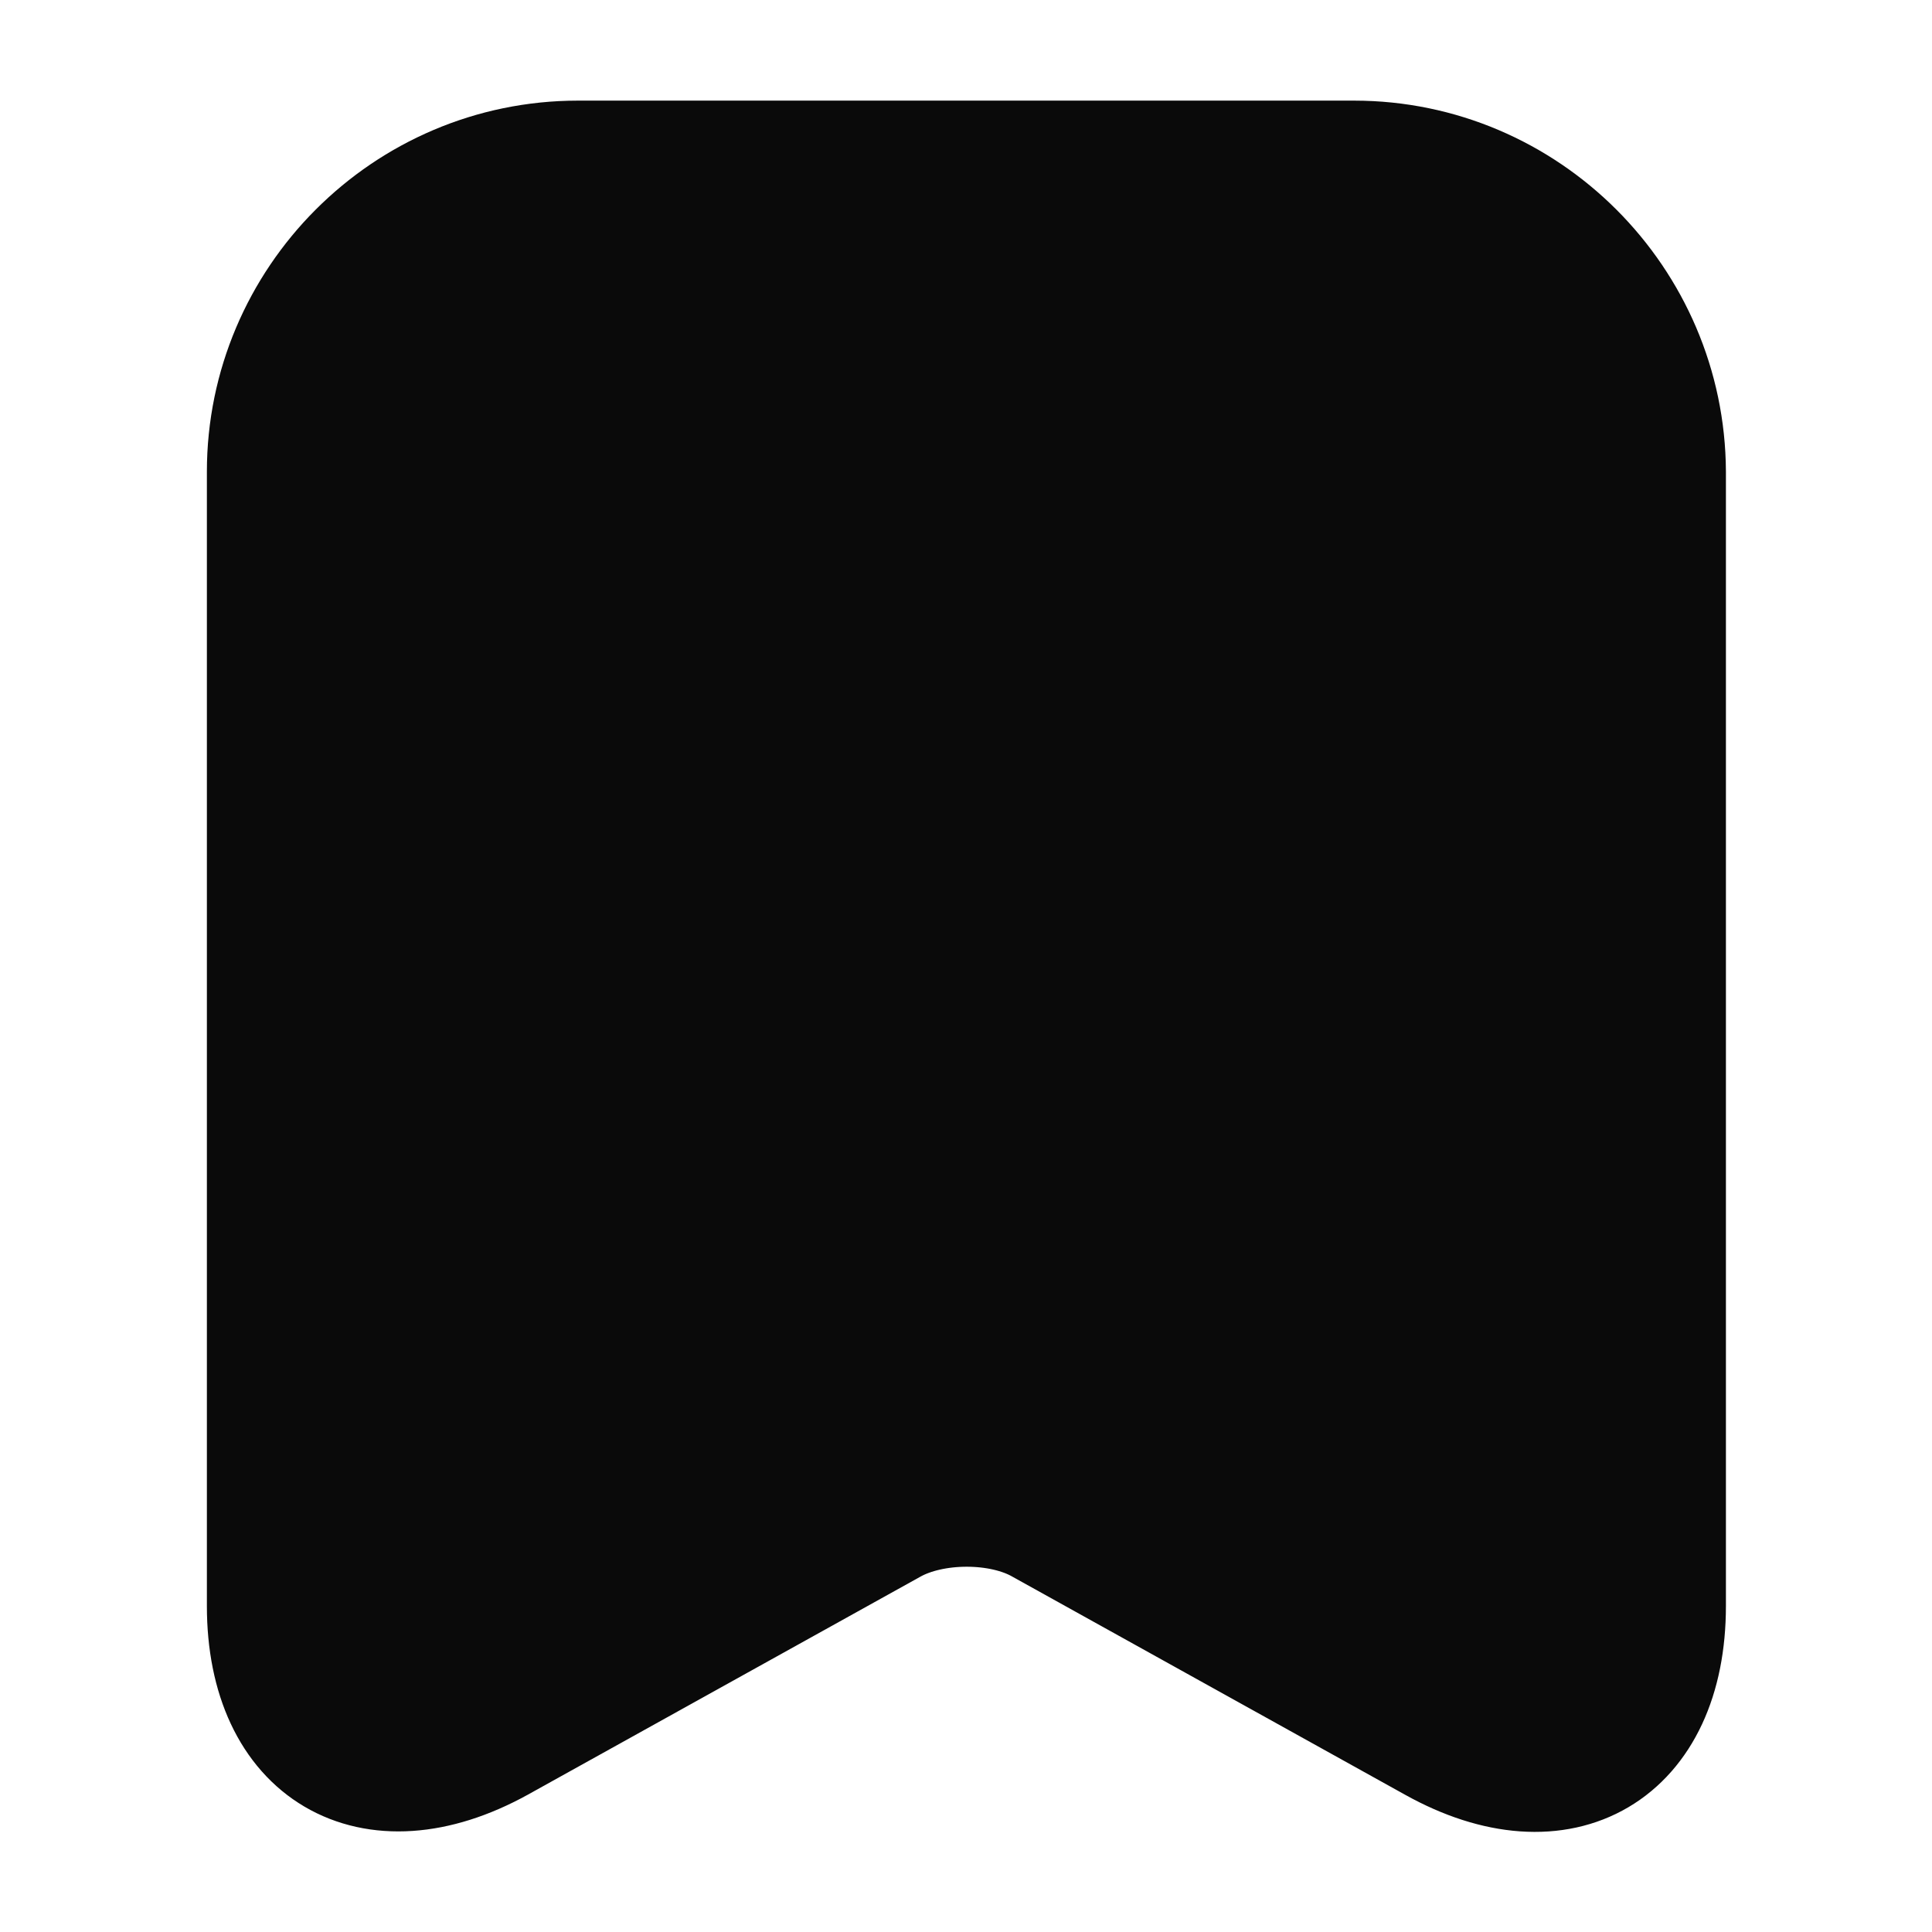
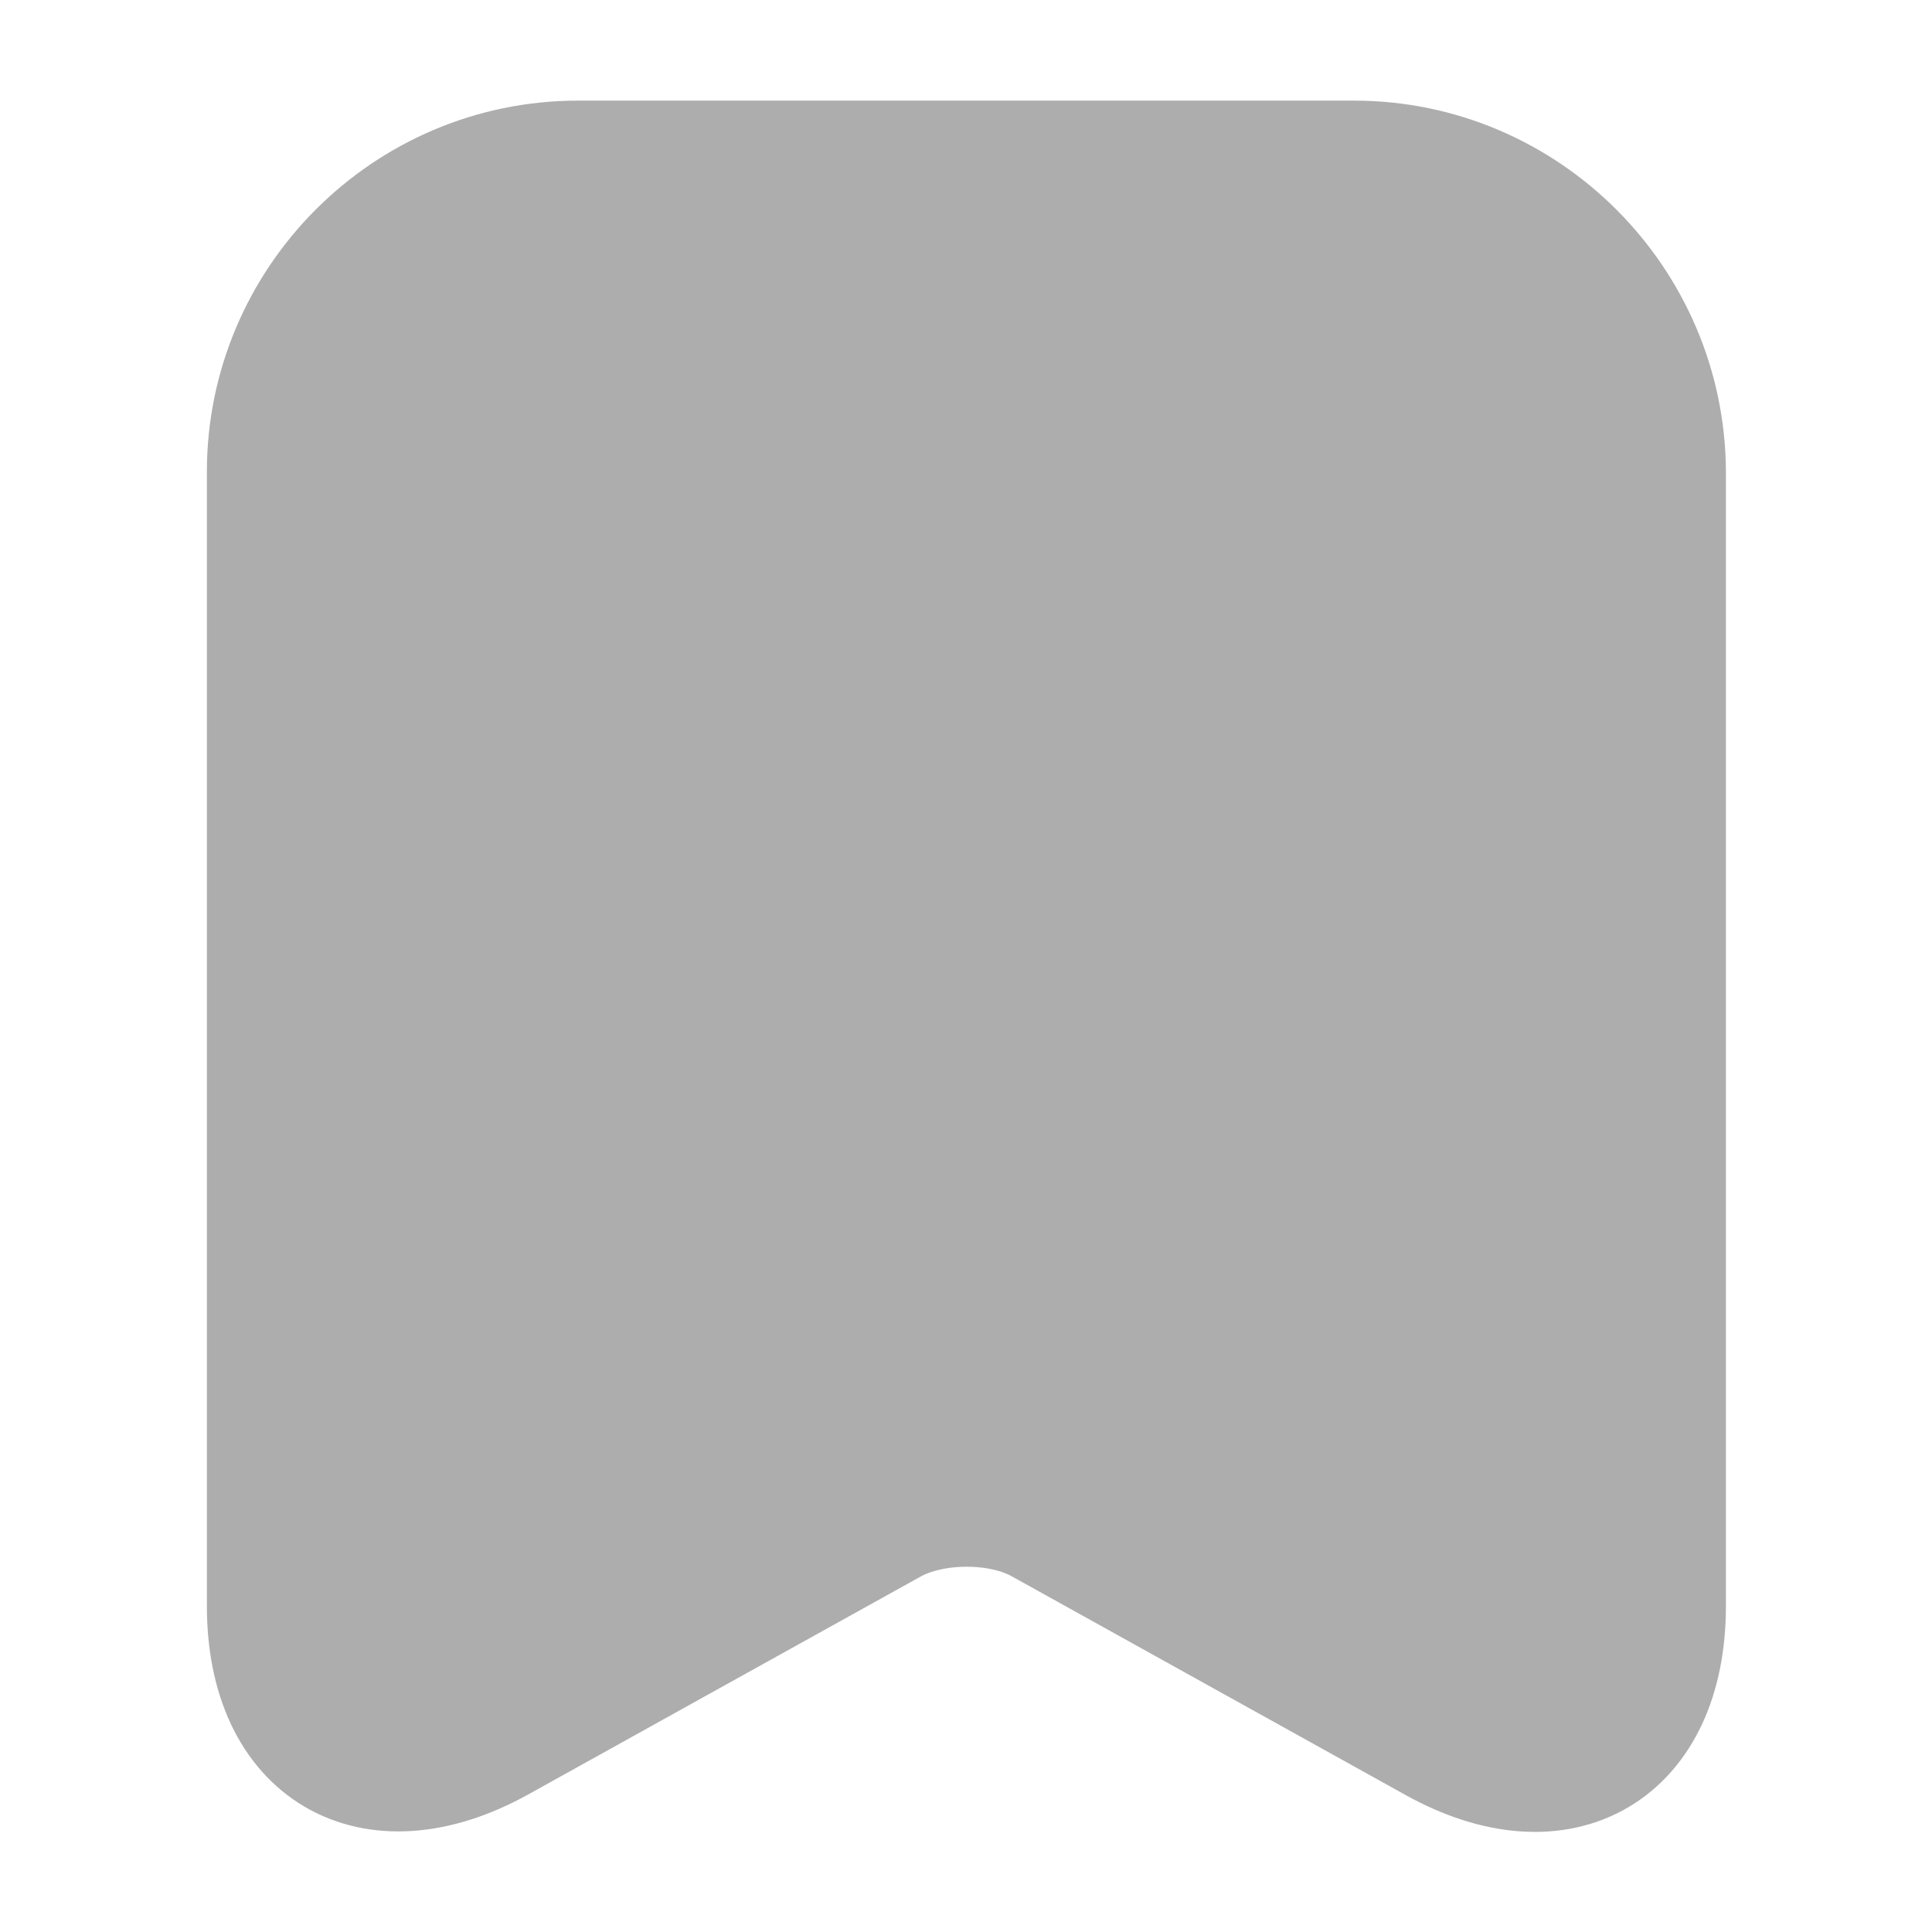
<svg xmlns="http://www.w3.org/2000/svg" width="24" height="24" viewBox="0 0 24 24" fill="none">
-   <path d="M14.5 10.65H9.5" stroke="#0A0A0A" stroke-width="1.5" stroke-miterlimit="10" stroke-linecap="round" stroke-linejoin="round" />
-   <path d="M16.82 2H7.18C5.05 2 3.32 3.74 3.32 5.86V19.95C3.32 21.75 4.61 22.51 6.19 21.64L11.07 18.93C11.59 18.64 12.43 18.64 12.94 18.93L17.82 21.64C19.4 22.52 20.69 21.76 20.69 19.95V5.86C20.68 3.74 18.95 2 16.82 2Z" fill="#0A0A0A" stroke="#0A0A0A" stroke-width="1.5" stroke-linecap="round" stroke-linejoin="round" />
+   <path d="M14.5 10.65H9.5" stroke="#ADADAD" stroke-width="1.5" stroke-miterlimit="10" stroke-linecap="round" stroke-linejoin="round" />
+   <path d="M16.82 2H7.18C5.05 2 3.32 3.74 3.32 5.86V19.95C3.32 21.75 4.61 22.51 6.19 21.64L11.07 18.93C11.59 18.64 12.43 18.64 12.94 18.93L17.82 21.64C19.4 22.52 20.69 21.76 20.69 19.95V5.86C20.68 3.74 18.95 2 16.82 2Z" fill="#ADADAD" stroke="#ADADAD" stroke-width="1.5" stroke-linecap="round" stroke-linejoin="round" />
</svg>
